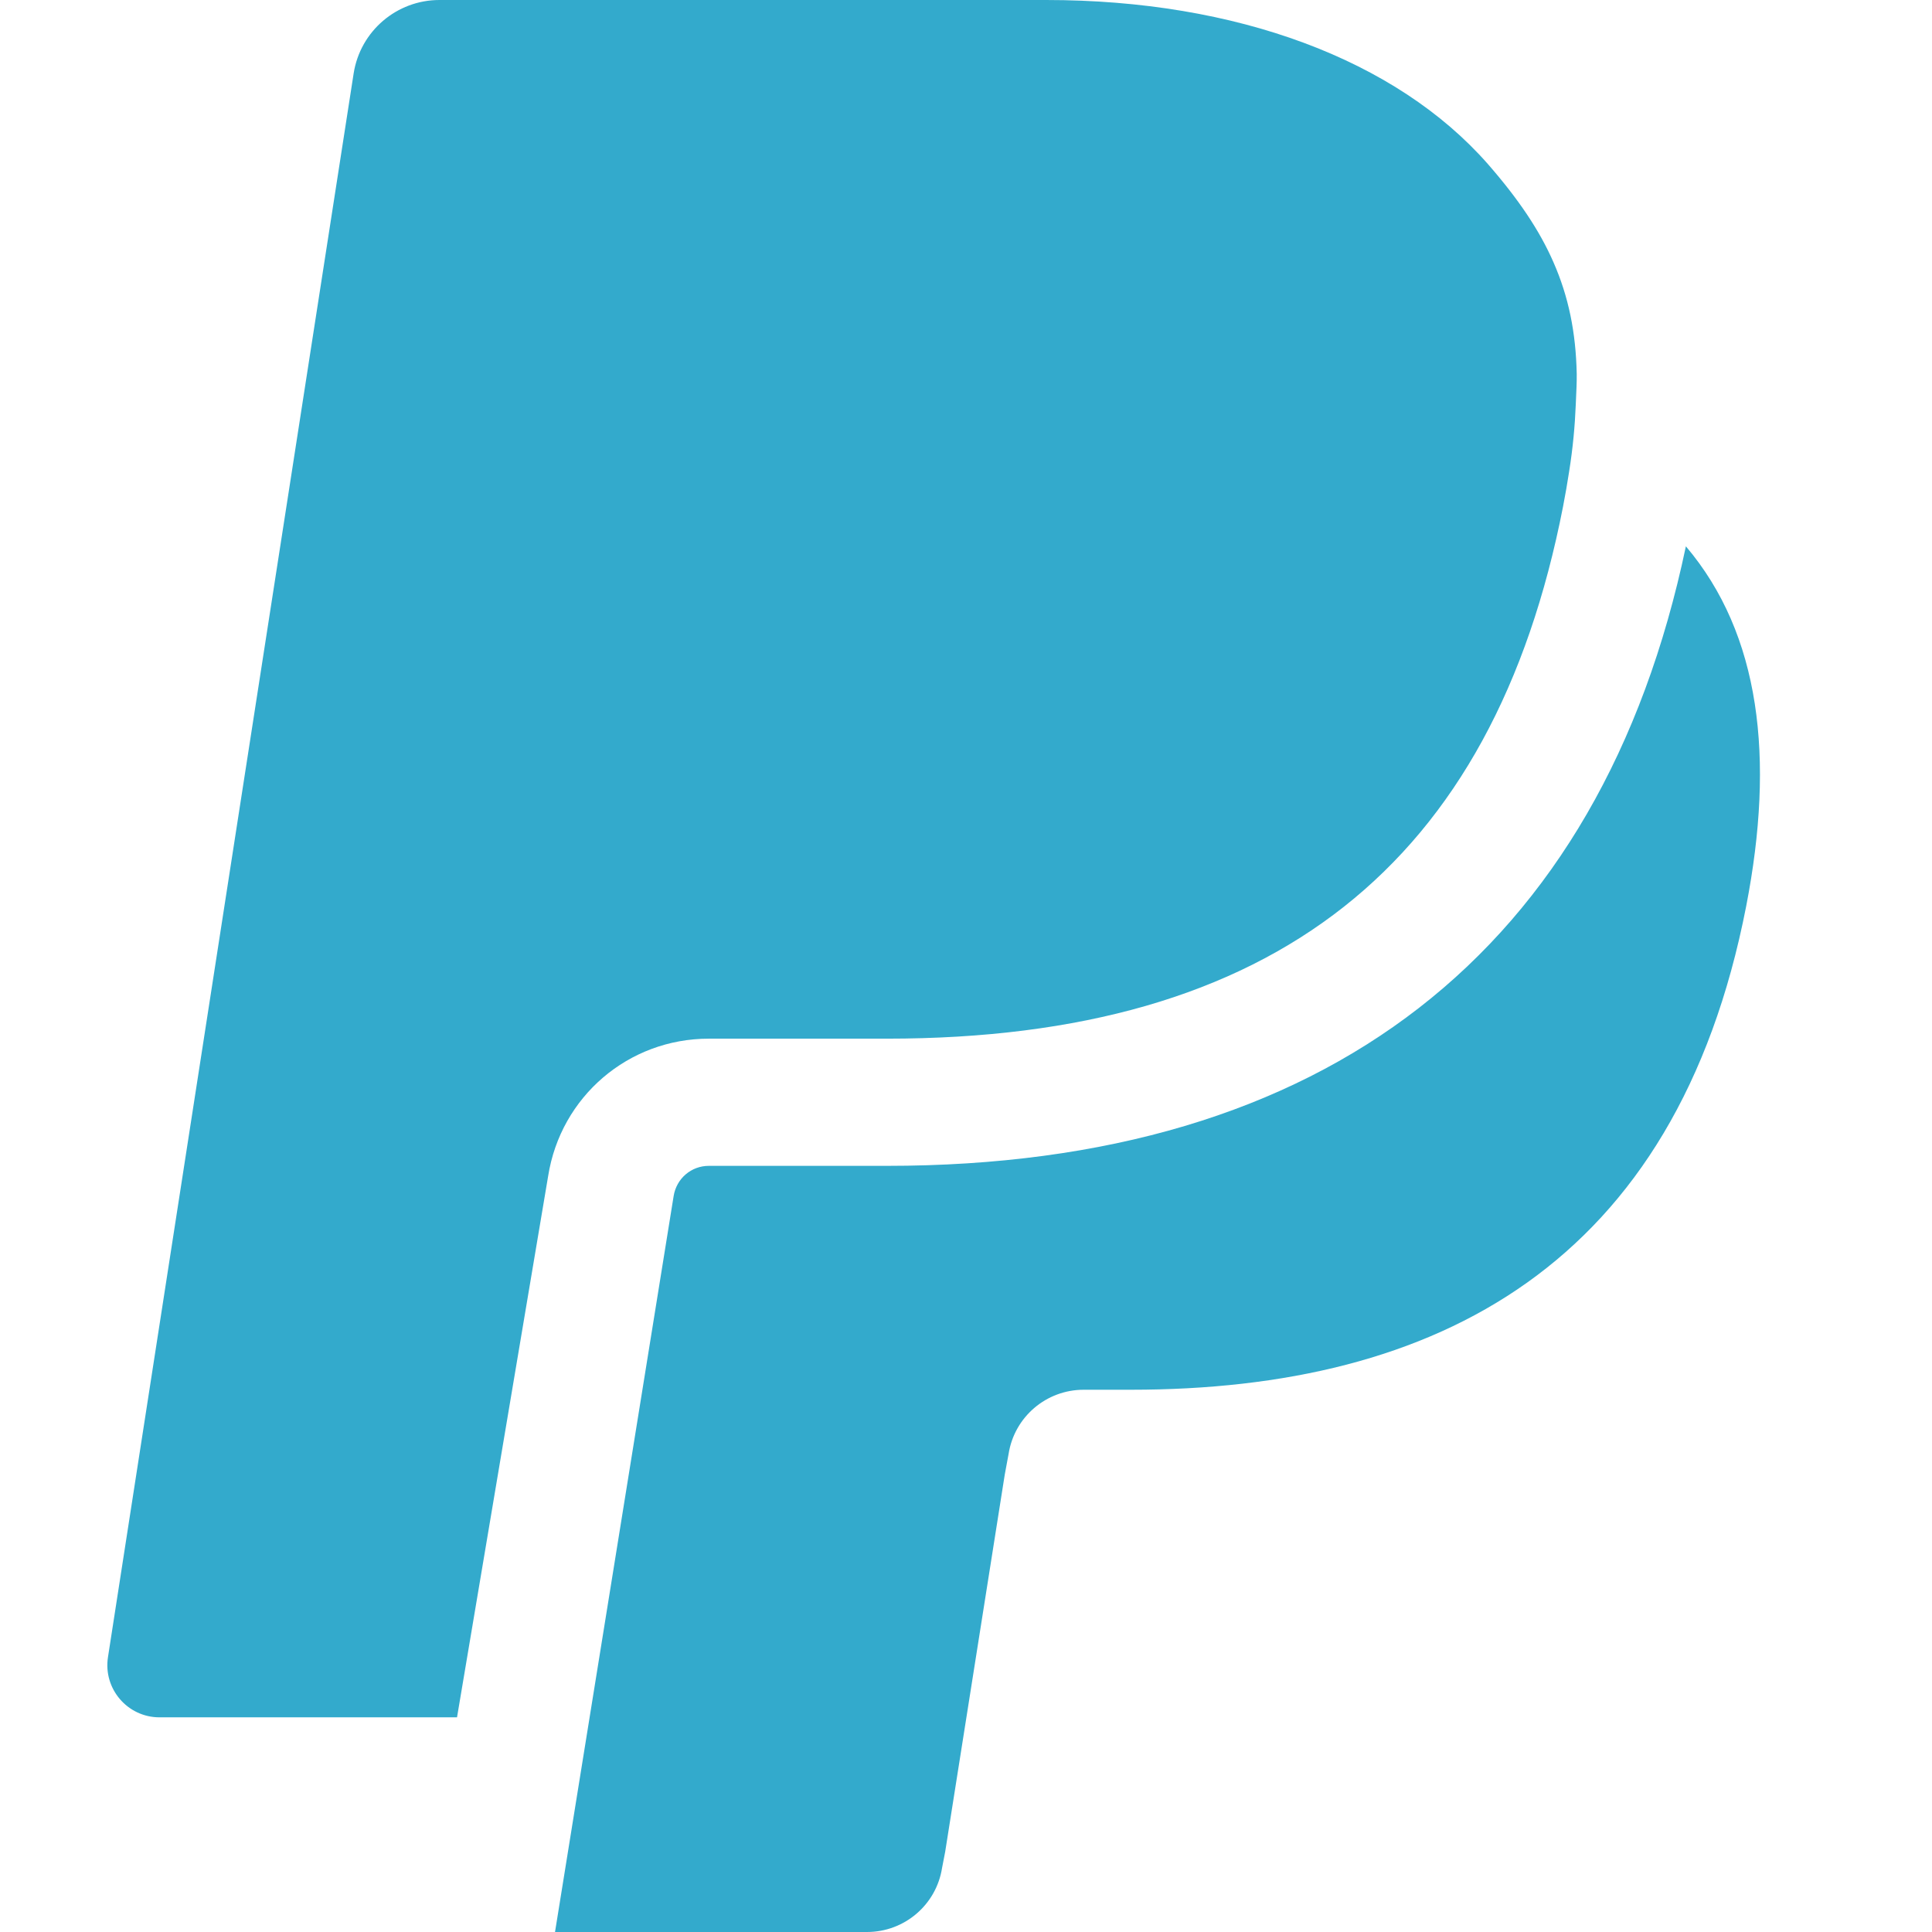
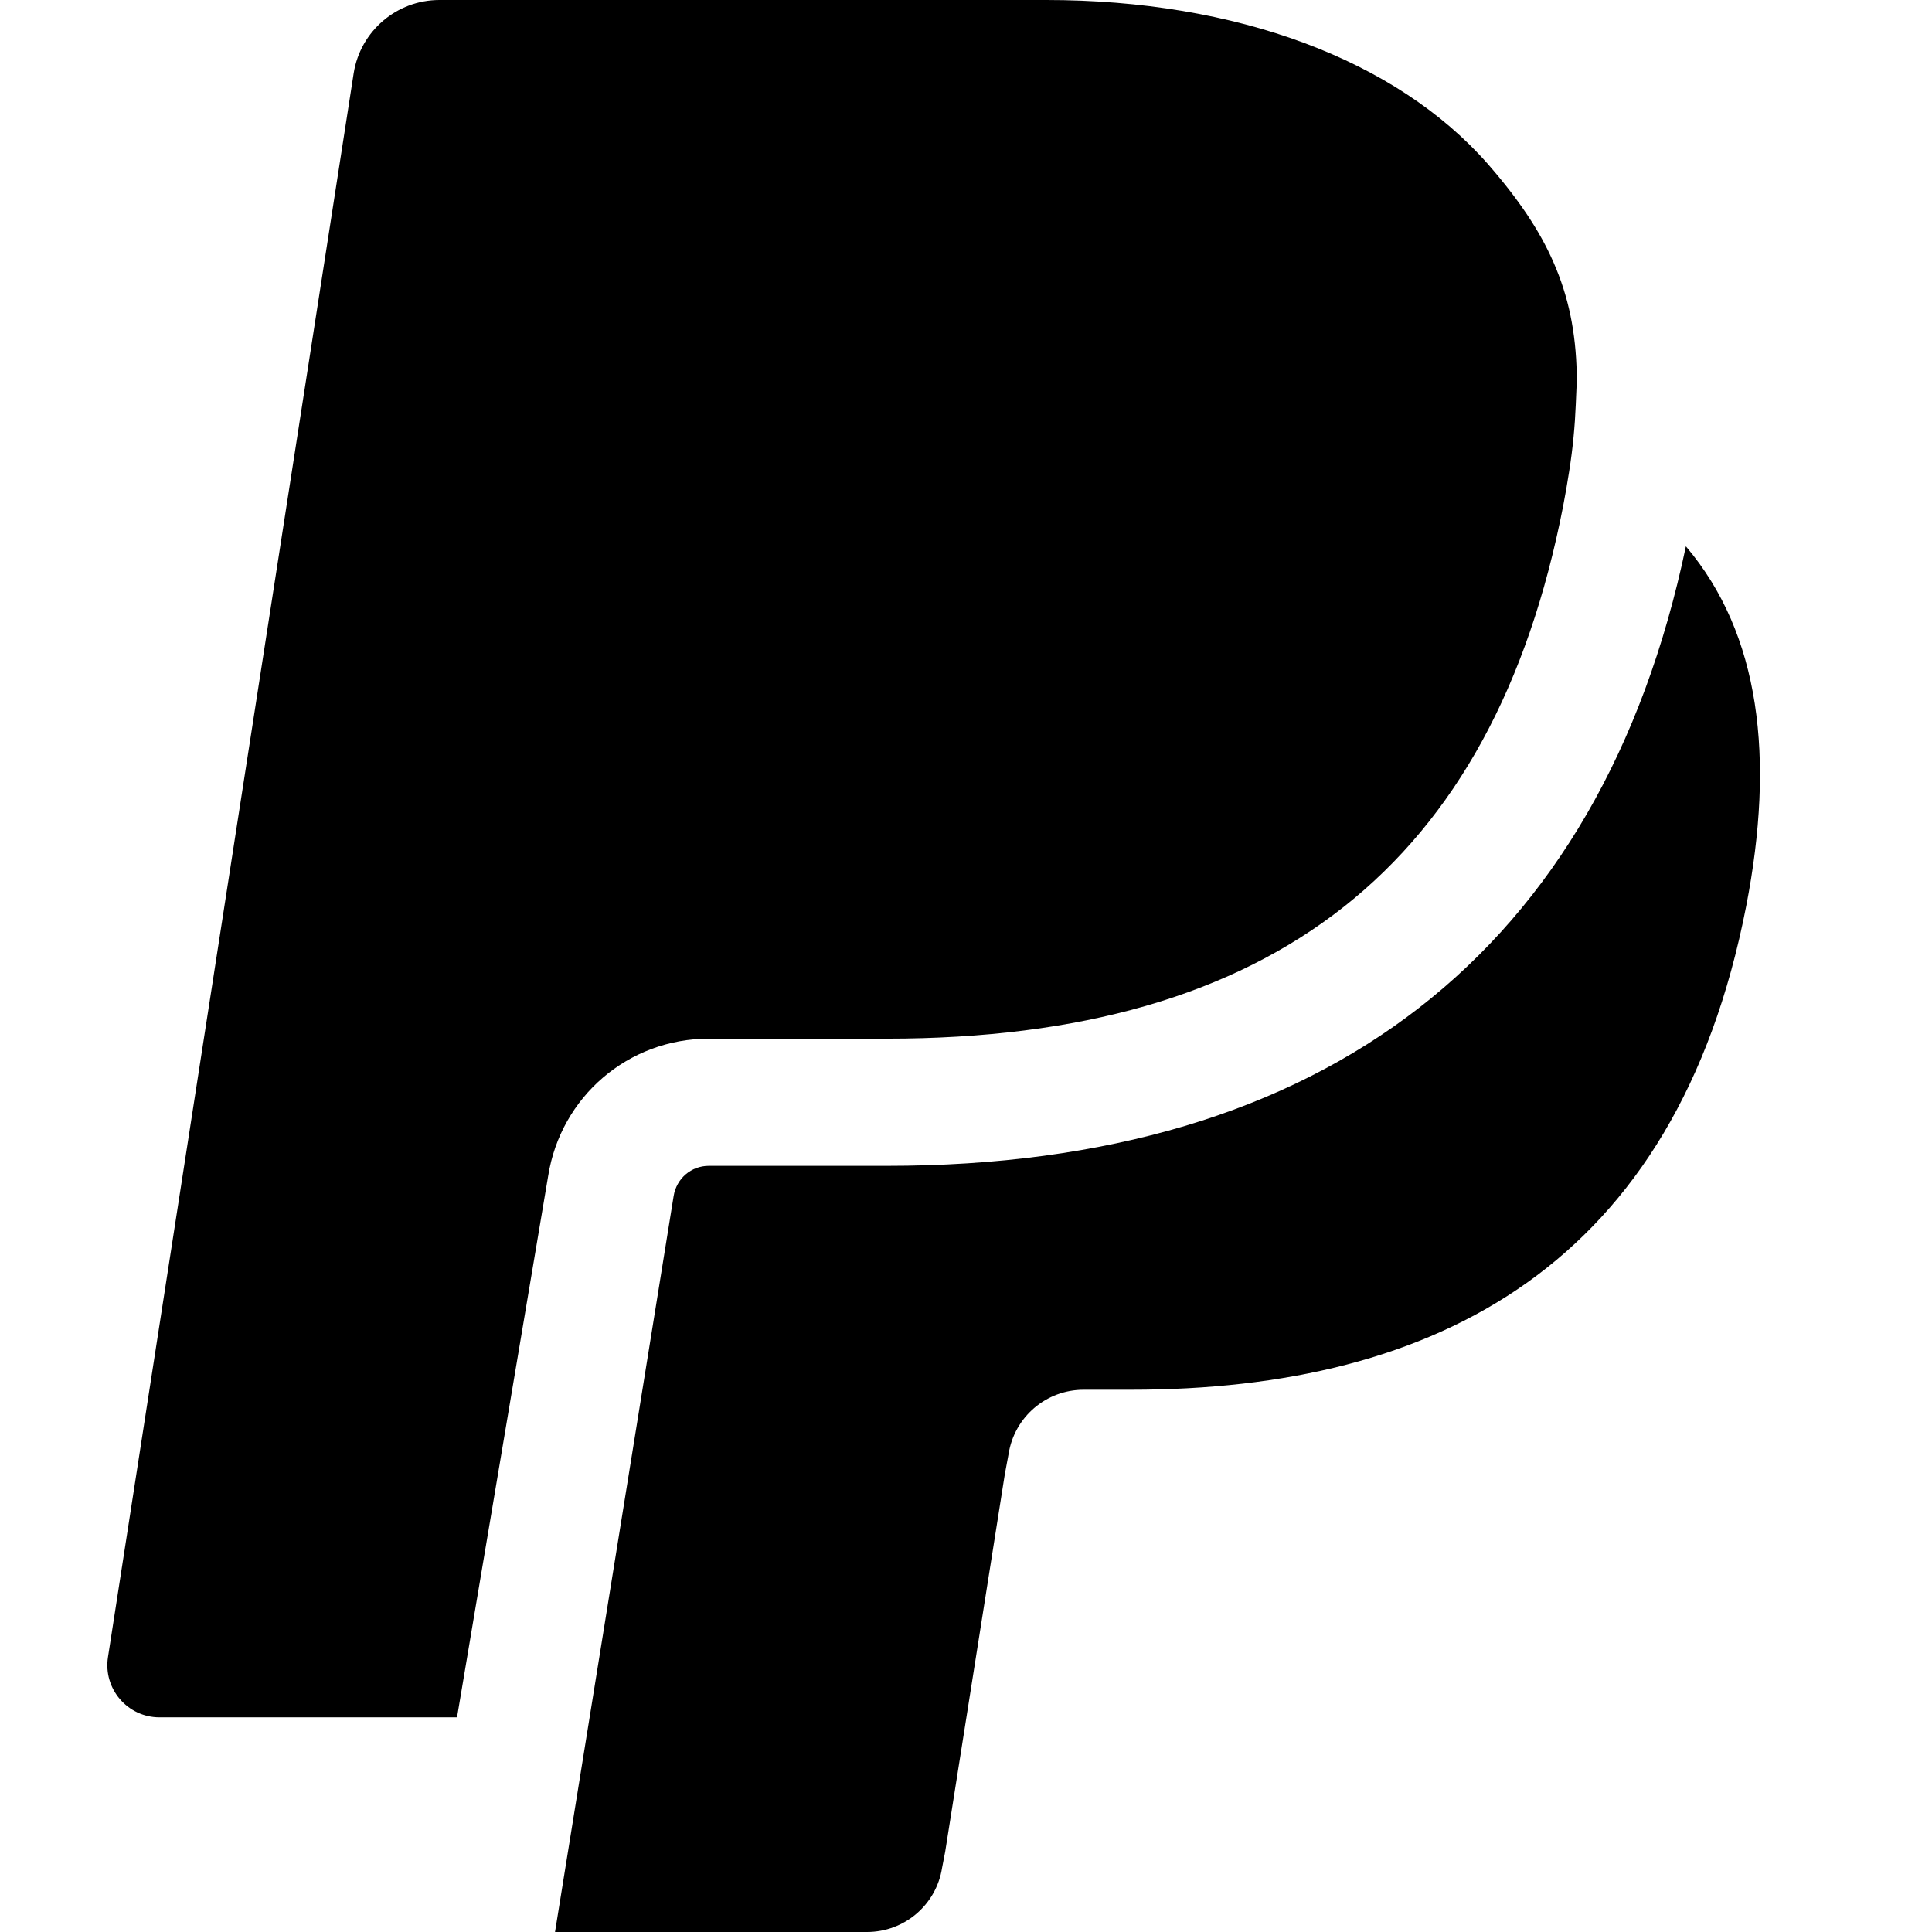
<svg xmlns="http://www.w3.org/2000/svg" width="18" height="18" viewBox="0 0 18 18">
-   <g fill="none" fill-rule="evenodd" stroke="none" stroke-width="1">
-     <path fill="#3AC" d="M6.604,9.677 L8.263,9.677 C11.867,9.677 13.912,8.054 14.563,4.717 C14.584,4.607 14.603,4.501 14.619,4.395 C14.655,4.169 14.673,3.966 14.681,3.771 C14.687,3.637 14.691,3.558 14.69,3.484 C14.682,3.093 14.613,2.762 14.474,2.445 C14.345,2.149 14.15,1.858 13.861,1.527 C13.008,0.557 11.522,0 9.747,0 L4.094,0 C3.696,0 3.357,0.29 3.295,0.683 L2.275,7.254 L1.006,15.439 C0.96,15.734 1.188,16 1.486,16 L4.258,16 L5.107,10.957 C5.224,10.217 5.854,9.677 6.604,9.677 Z M15.707,5.09 C14.915,8.861 12.35,10.862 8.262,10.862 L6.604,10.862 C6.44,10.862 6.302,10.98 6.276,11.144 L5.171,18 L8.078,18 C8.426,18 8.723,17.747 8.777,17.403 L8.806,17.253 L9.361,13.739 L9.397,13.545 C9.451,13.201 9.748,12.948 10.096,12.948 L10.536,12.948 C13.386,12.948 15.617,11.79 16.269,8.442 C16.537,7.062 16.401,5.908 15.707,5.09 Z" />
-   </g>
+   <path fill="#000" d="M6.604,9.677 L8.263,9.677 C11.867,9.677 13.912,8.054 14.563,4.717 C14.584,4.607 14.603,4.501 14.619,4.395 C14.655,4.169 14.673,3.966 14.681,3.771 C14.687,3.637 14.691,3.558 14.69,3.484 C14.682,3.093 14.613,2.762 14.474,2.445 C14.345,2.149 14.15,1.858 13.861,1.527 C13.008,0.557 11.522,0 9.747,0 L4.094,0 C3.696,0 3.357,0.29 3.295,0.683 L2.275,7.254 L1.006,15.439 C0.96,15.734 1.188,16 1.486,16 L4.258,16 L5.107,10.957 C5.224,10.217 5.854,9.677 6.604,9.677 Z M15.707,5.09 C14.915,8.861 12.35,10.862 8.262,10.862 L6.604,10.862 C6.44,10.862 6.302,10.98 6.276,11.144 L5.171,18 L8.078,18 C8.426,18 8.723,17.747 8.777,17.403 L8.806,17.253 L9.361,13.739 L9.397,13.545 C9.451,13.201 9.748,12.948 10.096,12.948 L10.536,12.948 C13.386,12.948 15.617,11.79 16.269,8.442 C16.537,7.062 16.401,5.908 15.707,5.09 Z" />
</svg>
